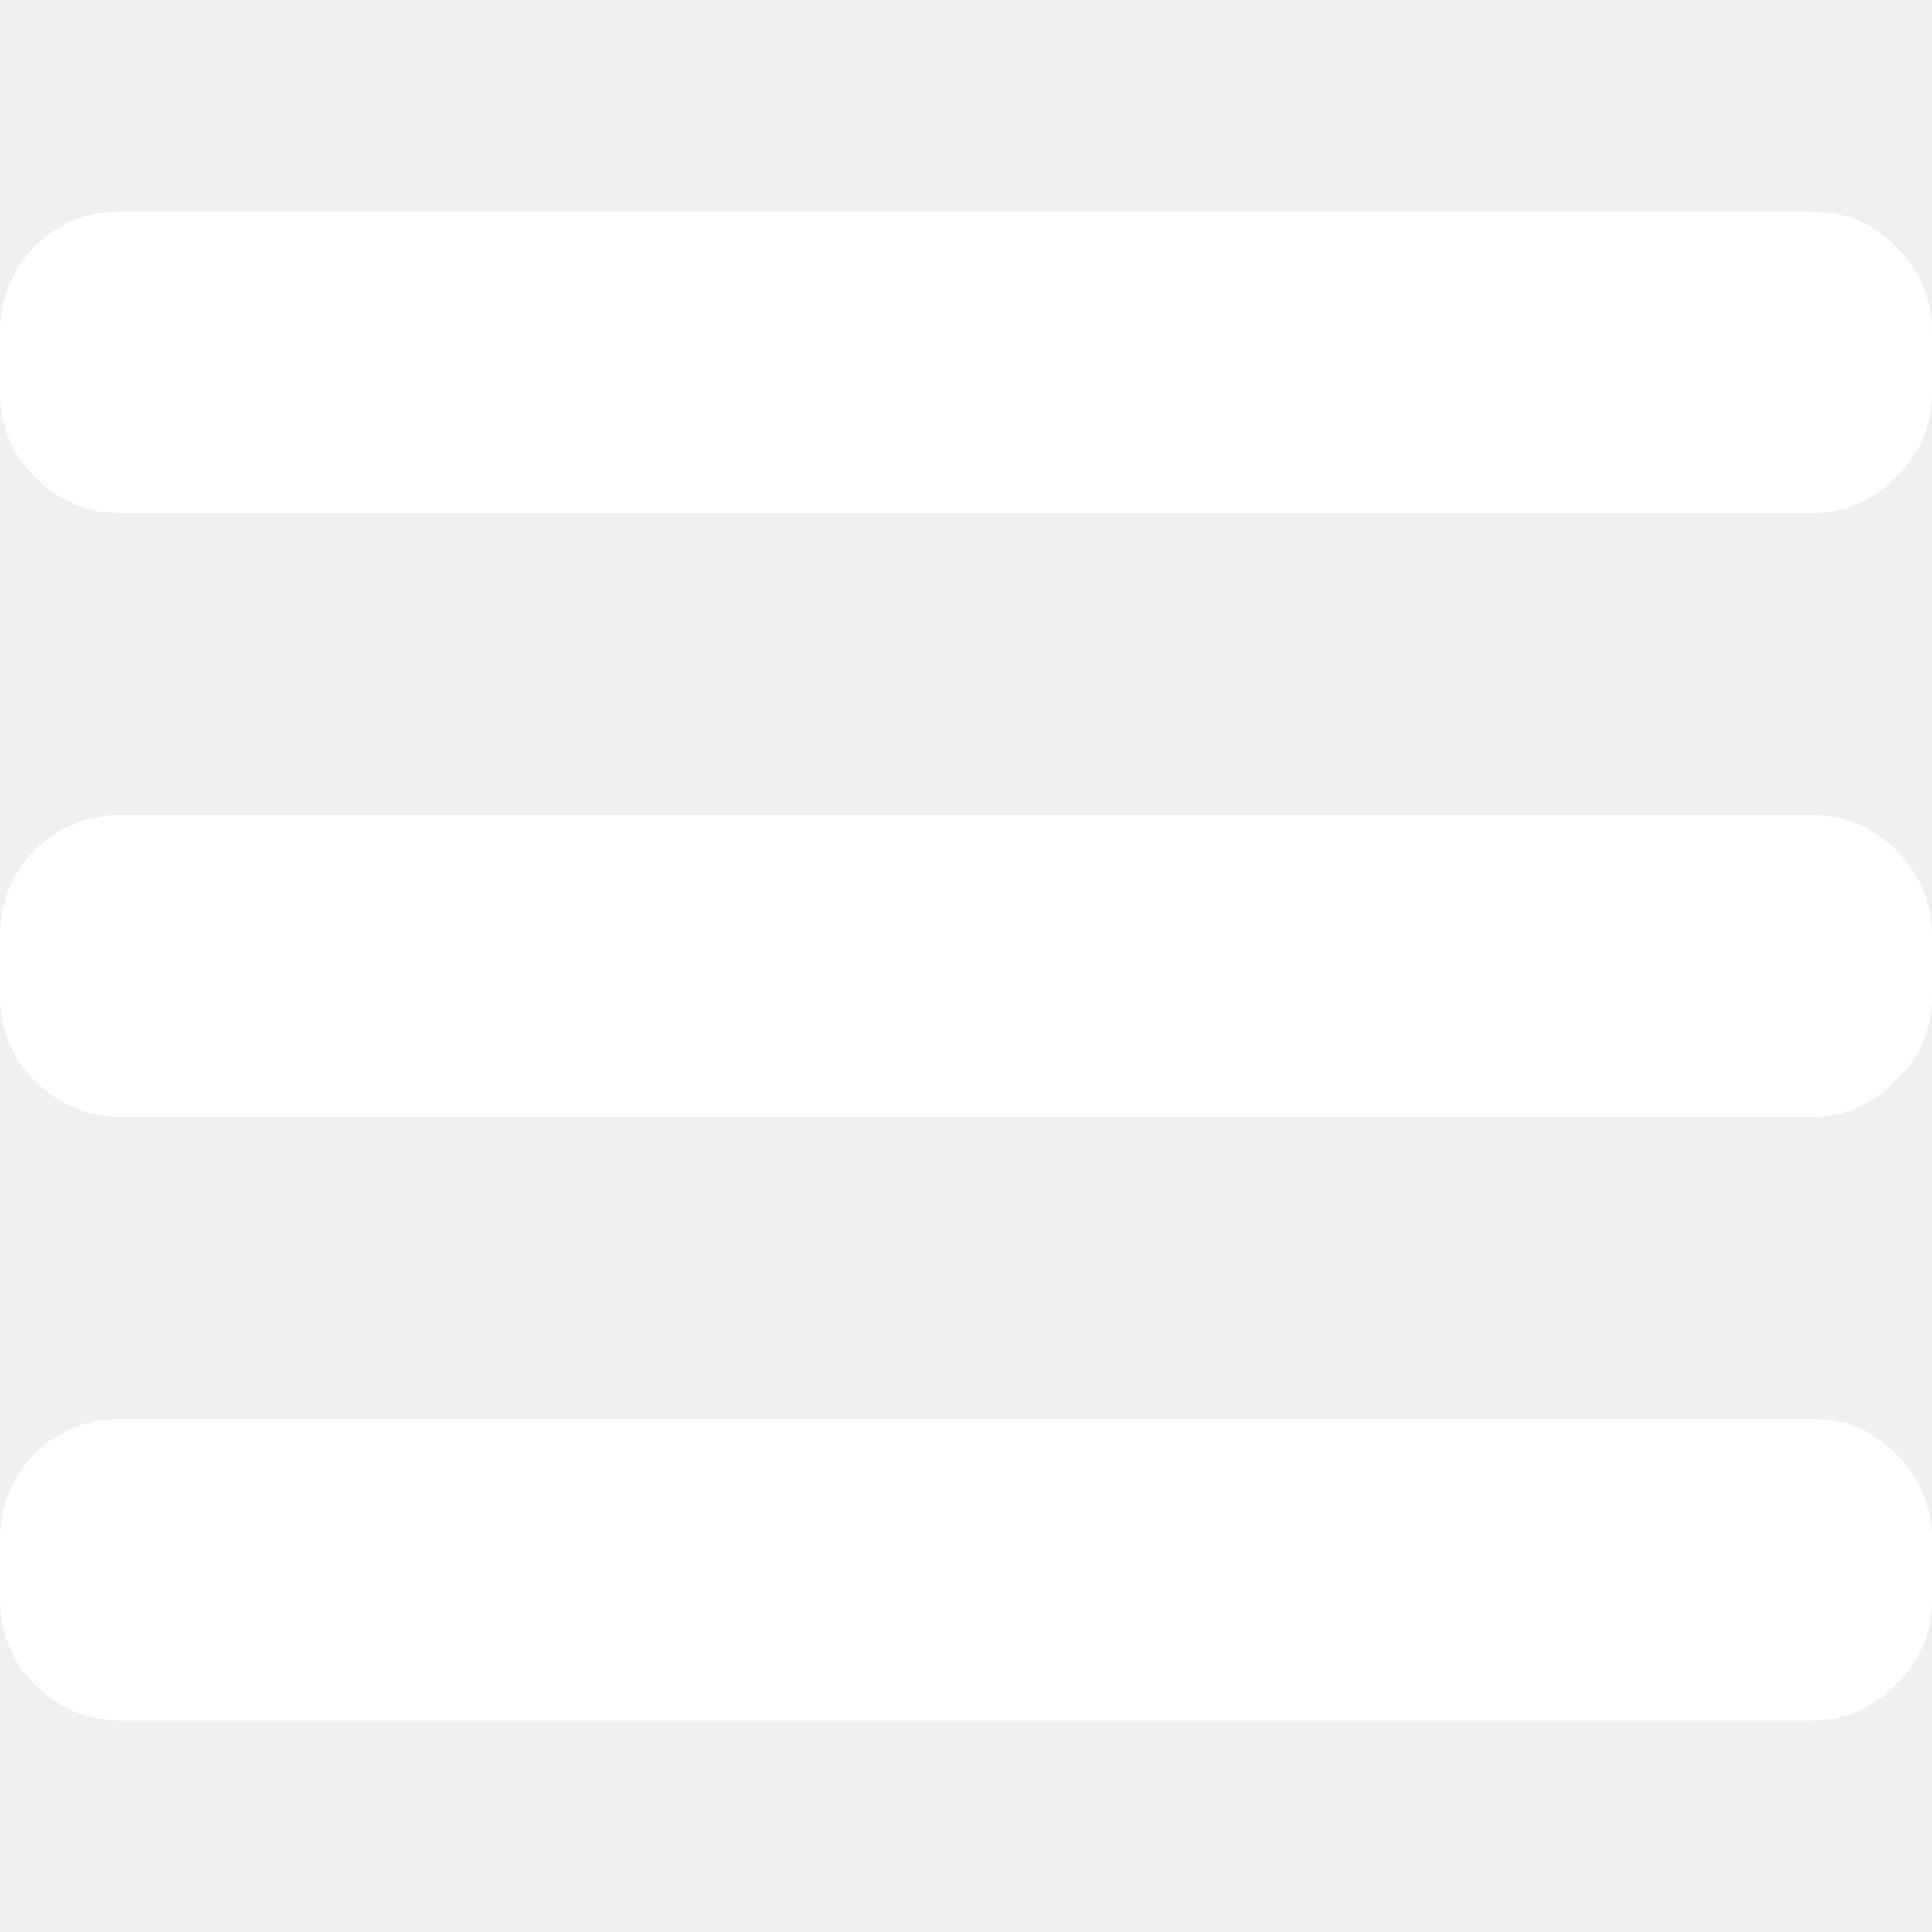
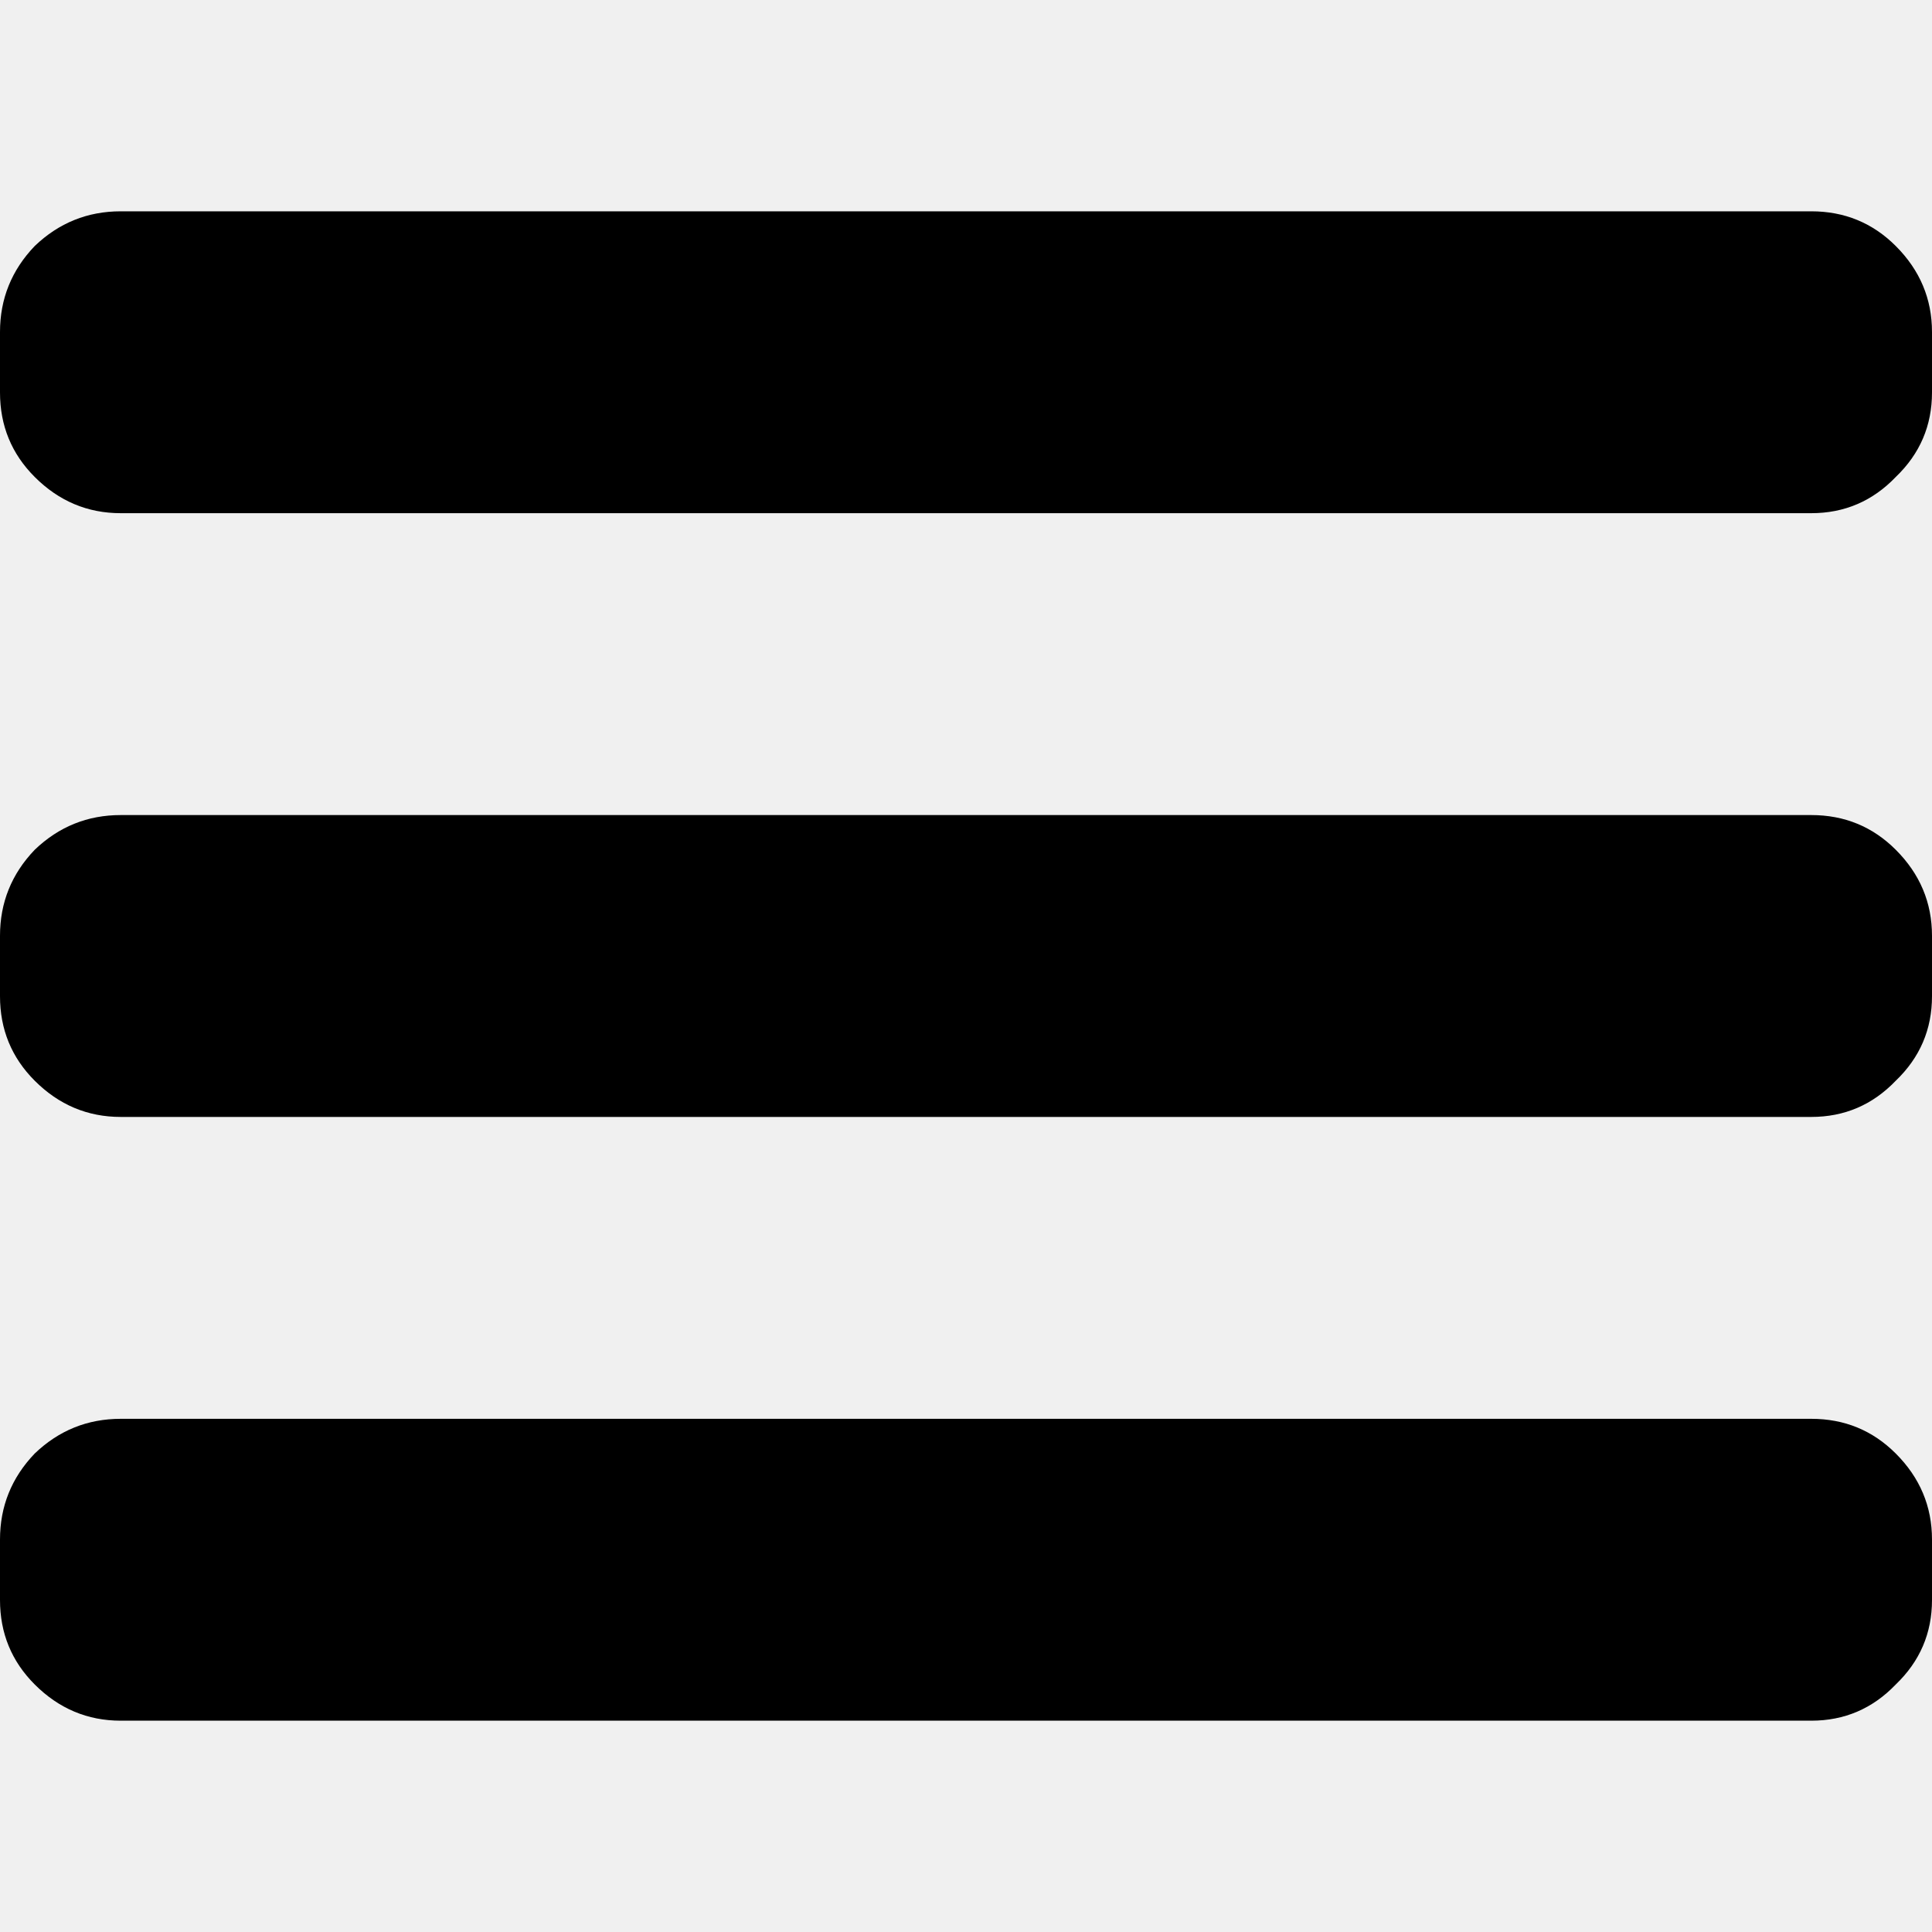
<svg xmlns="http://www.w3.org/2000/svg" xmlns:xlink="http://www.w3.org/1999/xlink" version="1.1" preserveAspectRatio="none" x="0px" y="0px" width="64px" height="64px" viewBox="0 0 64 64">
  <defs>
    <g id="menu_0_Layer1_0_FILL">
-       <path fill="#FFFFFF" stroke="none" d=" M 62.8 48.15 Q 61.65 47 60 47 L 4 47 Q 2.35 47 1.15 48.15 0 49.35 0 51 L 0 53 Q 0 54.65 1.15 55.8 2.35 57 4 57 L 60 57 Q 61.65 57 62.8 55.8 64 54.65 64 53 L 64 51 Q 64 49.35 62.8 48.15 M 64 31 Q 64 29.35 62.8 28.15 61.65 27 60 27 L 4 27 Q 2.35 27 1.15 28.15 0 29.35 0 31 L 0 33 Q 0 34.65 1.15 35.8 2.35 37 4 37 L 60 37 Q 61.65 37 62.8 35.8 64 34.65 64 33 L 64 31 M 64 11 Q 64 9.35 62.8 8.15 61.65 7 60 7 L 4 7 Q 2.35 7 1.15 8.15 0 9.35 0 11 L 0 13 Q 0 14.65 1.15 15.8 2.35 17 4 17 L 60 17 Q 61.65 17 62.8 15.8 64 14.65 64 13 L 64 11 Z" />
+       <path stroke="none" d=" M 62.8 48.15 Q 61.65 47 60 47 L 4 47 Q 2.35 47 1.15 48.15 0 49.35 0 51 L 0 53 Q 0 54.65 1.15 55.8 2.35 57 4 57 L 60 57 Q 61.65 57 62.8 55.8 64 54.65 64 53 L 64 51 Q 64 49.35 62.8 48.15 M 64 31 Q 64 29.35 62.8 28.15 61.65 27 60 27 L 4 27 Q 2.35 27 1.15 28.15 0 29.35 0 31 L 0 33 Q 0 34.65 1.15 35.8 2.35 37 4 37 L 60 37 Q 61.65 37 62.8 35.8 64 34.65 64 33 L 64 31 M 64 11 Q 64 9.35 62.8 8.15 61.65 7 60 7 L 4 7 Q 2.35 7 1.15 8.15 0 9.35 0 11 L 0 13 Q 0 14.65 1.15 15.8 2.35 17 4 17 L 60 17 Q 61.65 17 62.8 15.8 64 14.65 64 13 L 64 11 Z" />
    </g>
    <g id="menu_0_Layer0_0_FILL">
-       <path fill="#FFFFFF" fill-opacity="0" stroke="none" d=" M 64 64 L 64 0 0 0 0 64 64 64 Z" />
+       <path fill-opacity="0" stroke="none" d=" M 64 64 L 64 0 0 0 0 64 64 64 Z" />
    </g>
  </defs>
  <g transform="matrix( 1, 0, 0, 1, 0,0) ">
    <g transform="matrix( 1, 0, 0, 1, 0,0) ">
      <use xlink:href="#menu_0_Layer1_0_FILL" />
    </g>
    <g transform="matrix( 1, 0, 0, 1, 0,0) ">
      <use xlink:href="#menu_0_Layer0_0_FILL" />
    </g>
  </g>
</svg>
